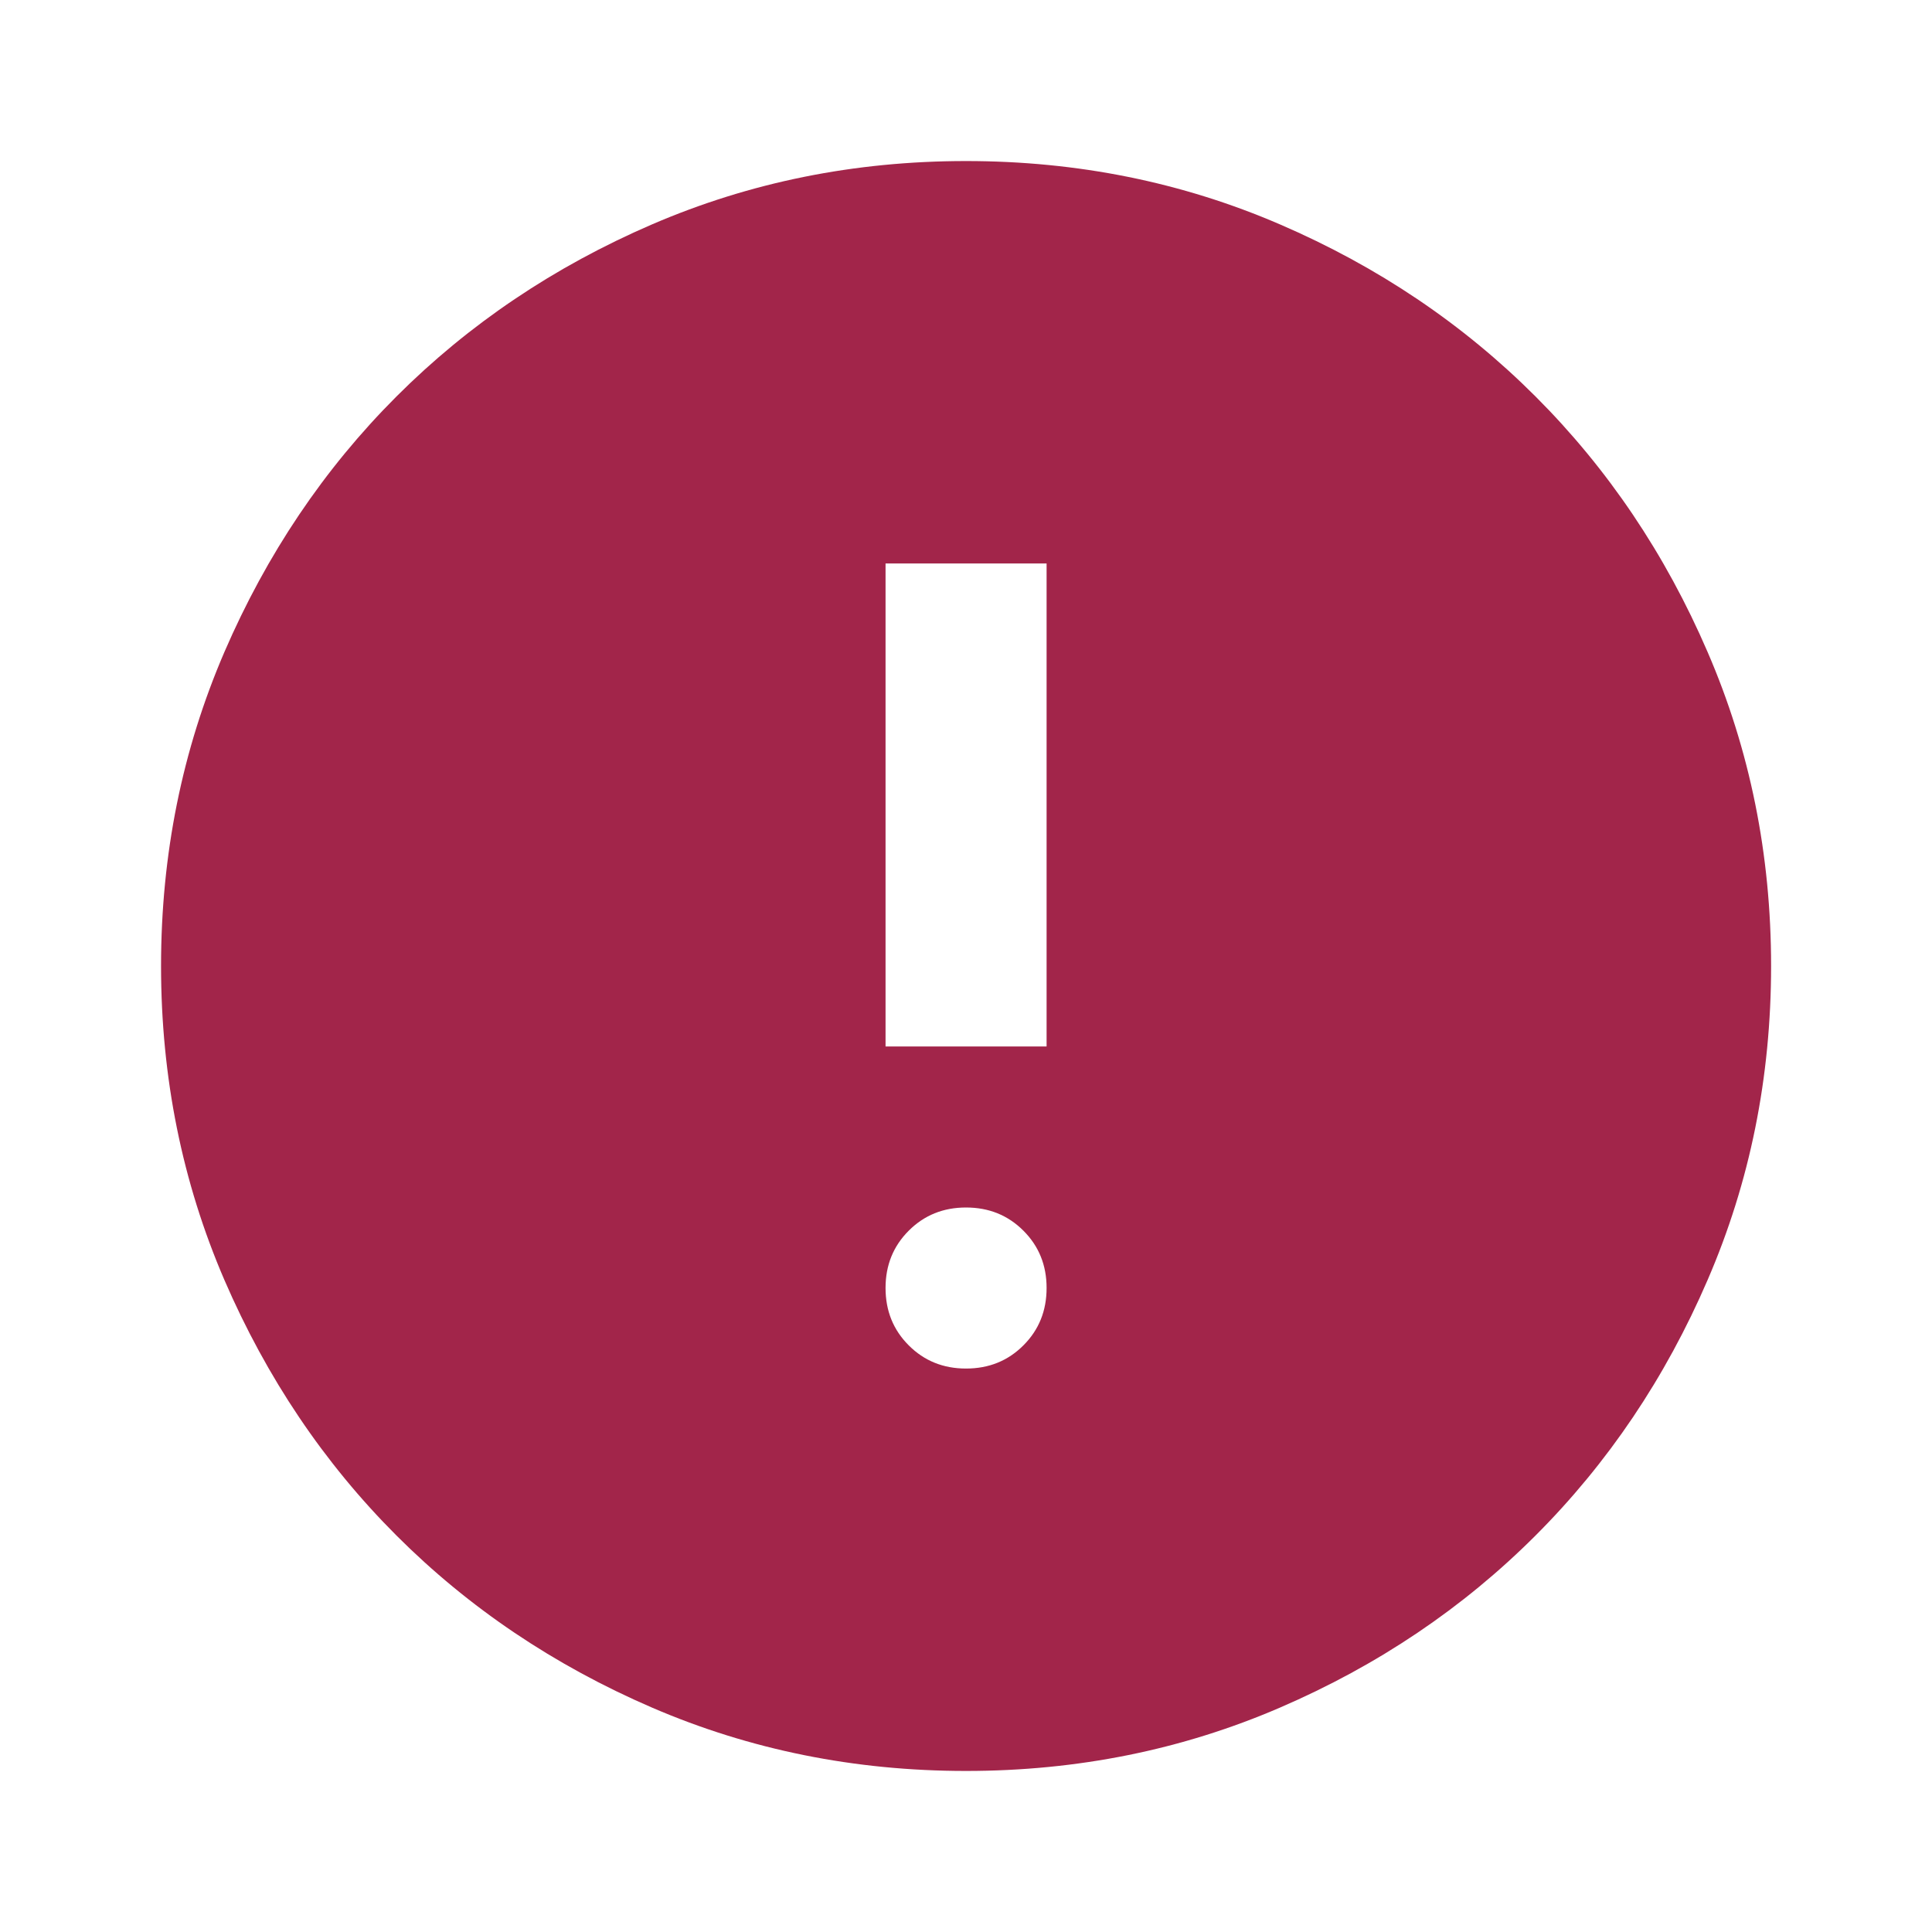
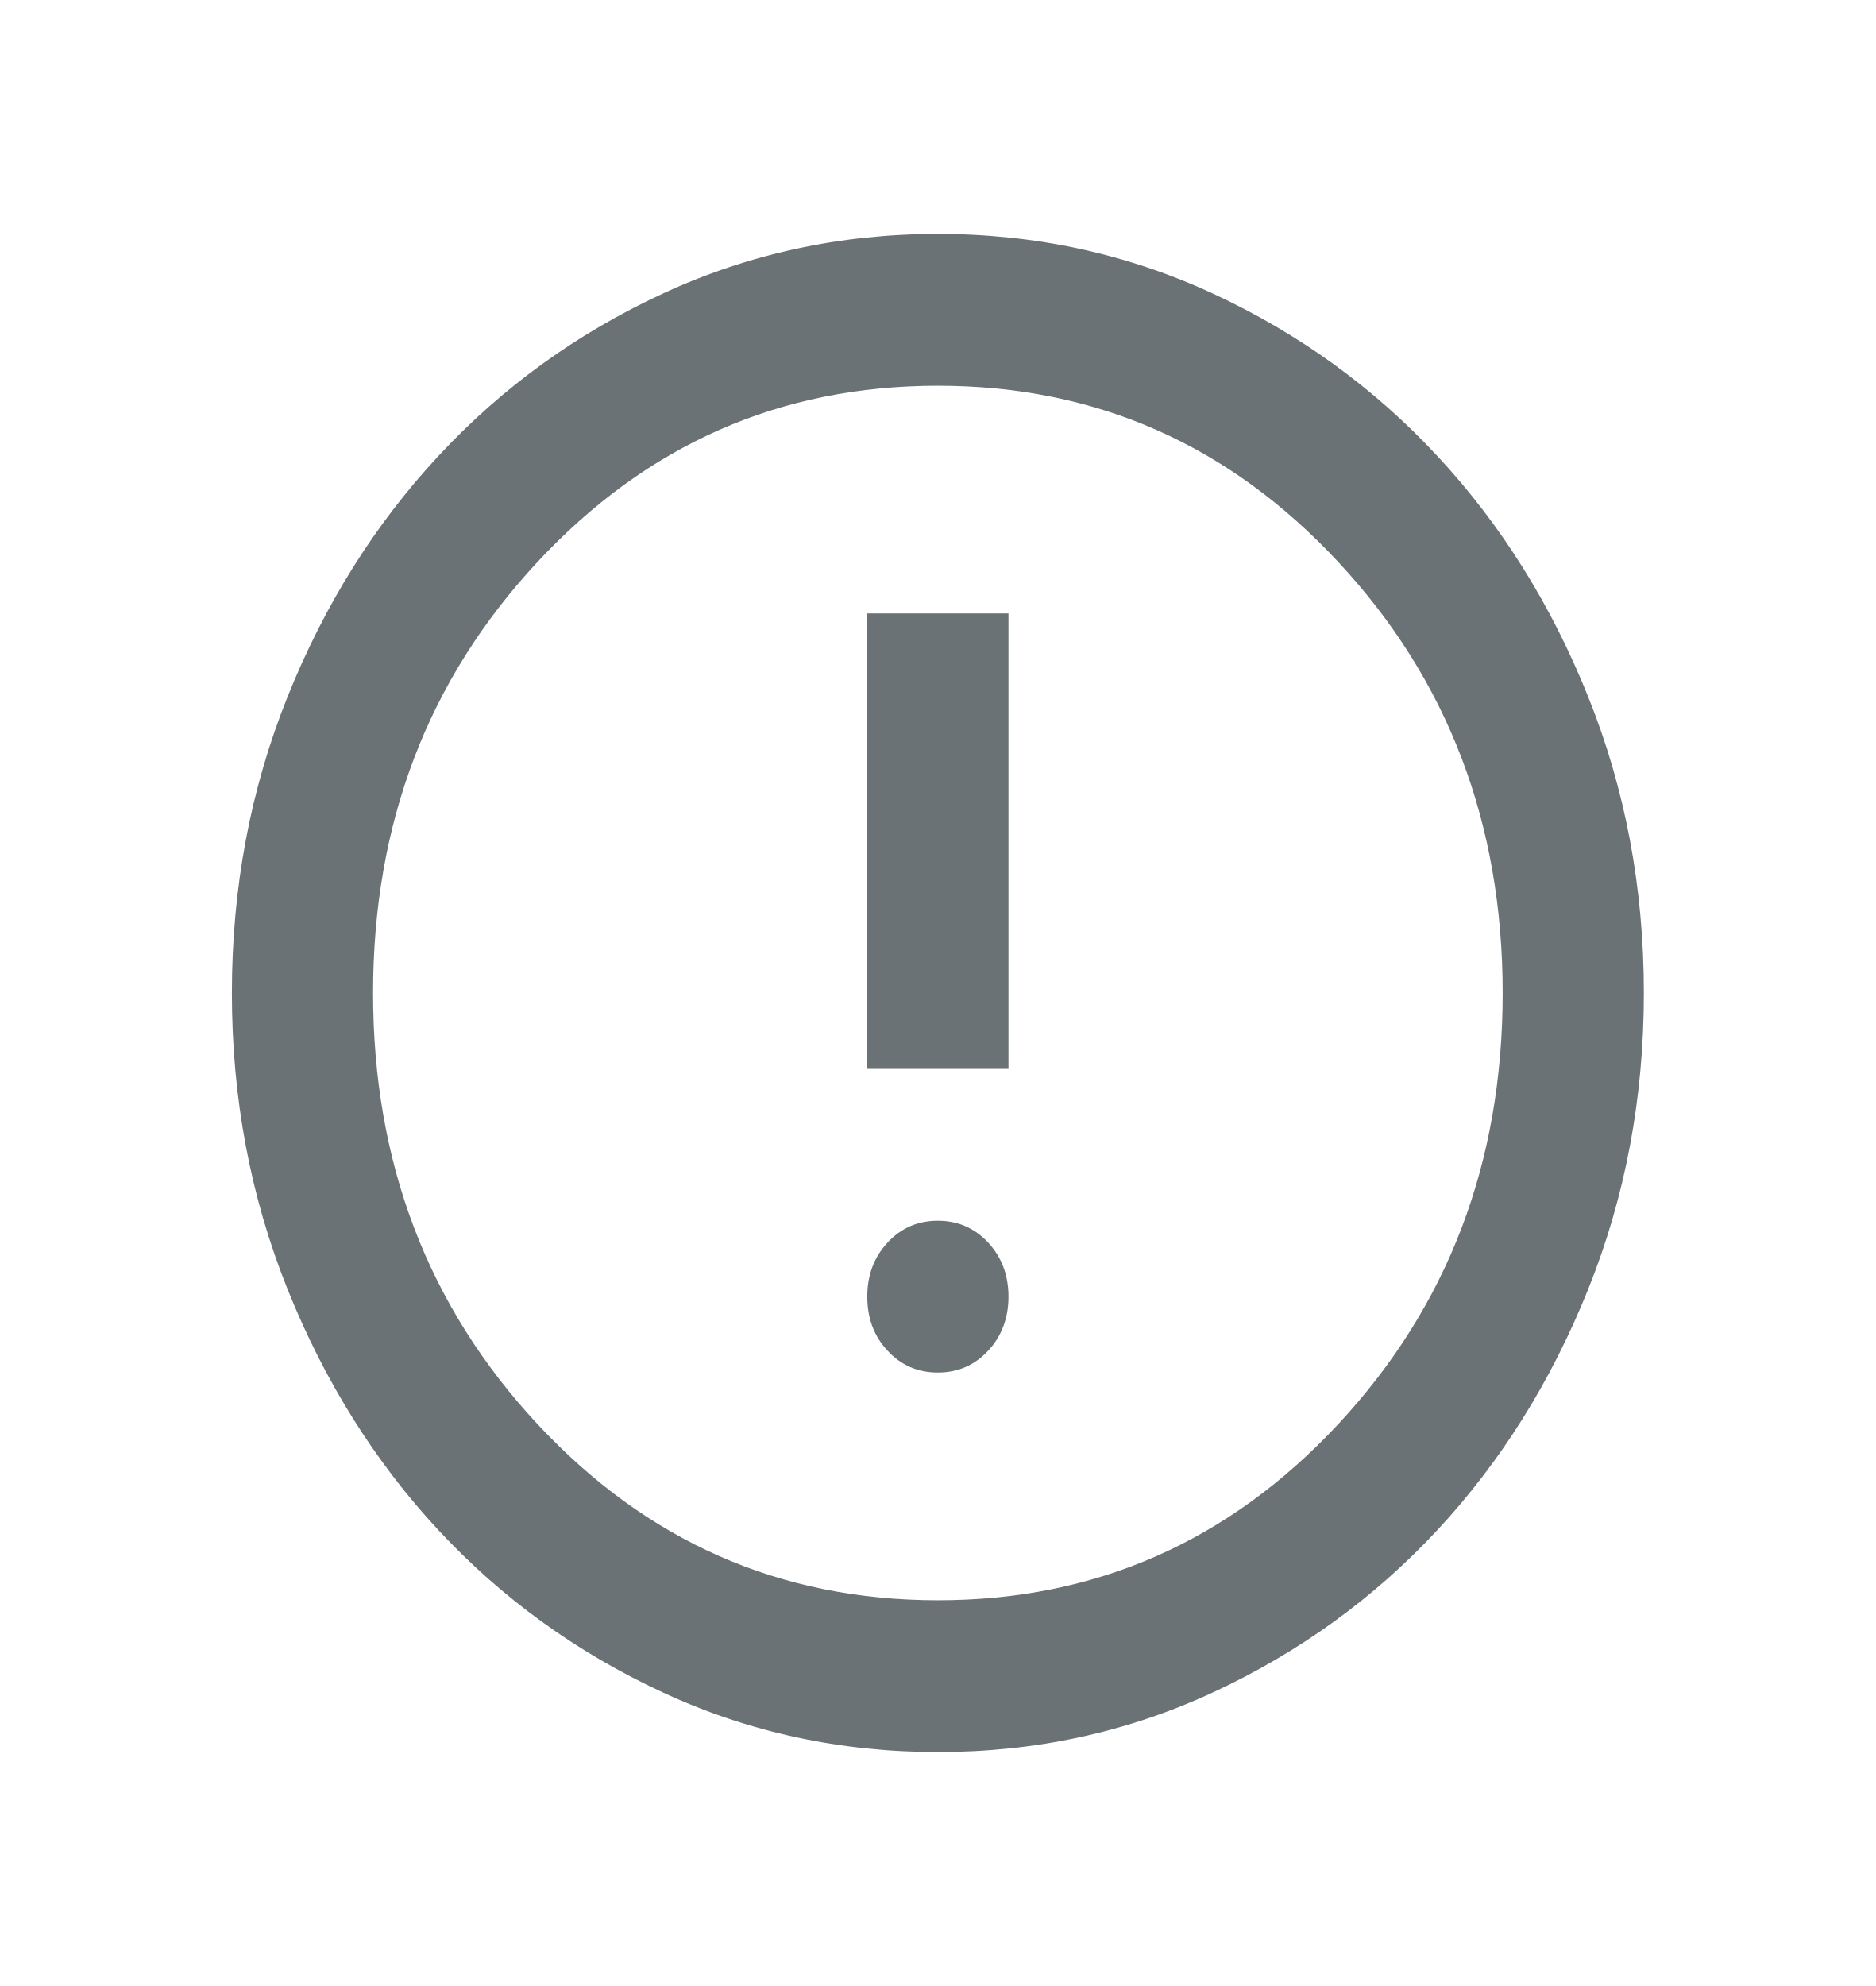
- <svg xmlns="http://www.w3.org/2000/svg" width="14" height="14" viewBox="0 0 14 14" fill="none">
+ <svg xmlns="http://www.w3.org/2000/svg" width="17" height="18" viewBox="0 0 17 18" fill="none">
  <g id="error">
-     <path id="icon" d="M7 9.917C7.166 9.917 7.304 9.861 7.416 9.749C7.528 9.637 7.584 9.499 7.584 9.333C7.584 9.168 7.528 9.03 7.416 8.918C7.304 8.806 7.166 8.75 7 8.75C6.835 8.75 6.697 8.806 6.585 8.918C6.473 9.03 6.417 9.168 6.417 9.333C6.417 9.499 6.473 9.637 6.585 9.749C6.697 9.861 6.835 9.917 7 9.917ZM6.417 7.583H7.584V4.083H6.417V7.583ZM7 12.833C6.193 12.833 5.435 12.68 4.725 12.374C4.016 12.068 3.398 11.652 2.873 11.127C2.348 10.602 1.933 9.985 1.626 9.275C1.32 8.565 1.167 7.807 1.167 7C1.167 6.193 1.32 5.435 1.626 4.725C1.933 4.015 2.348 3.398 2.873 2.873C3.398 2.348 4.016 1.932 4.725 1.626C5.435 1.32 6.193 1.167 7 1.167C7.807 1.167 8.566 1.32 9.275 1.626C9.985 1.932 10.602 2.348 11.127 2.873C11.652 3.398 12.068 4.015 12.374 4.725C12.681 5.435 12.834 6.193 12.834 7C12.834 7.807 12.681 8.565 12.374 9.275C12.068 9.985 11.652 10.602 11.127 11.127C10.602 11.652 9.985 12.068 9.275 12.374C8.566 12.68 7.807 12.833 7 12.833Z" fill="#A2254A" />
+     <mask id="mask0_2136_10644" style="mask-type:alpha" maskUnits="userSpaceOnUse" x="0" y="0" width="17" height="18">
+       <rect id="Bounding box" x="0.82" y="0.744" width="15.36" height="16.512" fill="#D9D9D9" />
+     </mask>
+     <g mask="url(#mask0_2136_10644)">
+       <path id="error_2" d="M8.502 12.44C8.683 12.44 8.835 12.374 8.958 12.242C9.08 12.111 9.142 11.947 9.142 11.752C9.142 11.557 9.08 11.394 8.958 11.262C8.835 11.13 8.683 11.064 8.502 11.064C8.32 11.064 8.168 11.13 8.046 11.262C7.923 11.394 7.862 11.557 7.862 11.752C7.862 11.947 7.923 12.111 8.046 12.242C8.168 12.374 8.32 12.44 8.502 12.44ZM7.862 9.688H9.142V5.56H7.862V9.688ZM8.502 15.88C7.616 15.88 6.784 15.7 6.006 15.338C5.227 14.977 4.55 14.487 3.974 13.868C3.398 13.248 2.942 12.52 2.606 11.683C2.27 10.846 2.102 9.952 2.102 9C2.102 8.048 2.27 7.154 2.606 6.317C2.942 5.48 3.398 4.752 3.974 4.133C4.55 3.513 5.227 3.023 6.006 2.662C6.784 2.301 7.616 2.12 8.502 2.12C9.387 2.12 10.219 2.301 10.998 2.662C11.776 3.023 12.454 3.513 13.03 4.133C13.606 4.752 14.062 5.48 14.398 6.317C14.734 7.154 14.902 8.048 14.902 9C14.902 9.952 14.734 10.846 14.398 11.683C14.062 12.52 13.606 13.248 13.03 13.868C12.454 14.487 11.776 14.977 10.998 15.338C10.219 15.7 9.387 15.88 8.502 15.88ZM8.502 14.504C9.931 14.504 11.142 13.971 12.134 12.905C13.126 11.838 13.622 10.537 13.622 9C13.622 7.464 13.126 6.162 12.134 5.096C11.142 4.029 9.931 3.496 8.502 3.496C7.072 3.496 5.862 4.029 4.87 5.096C3.878 6.162 3.382 7.464 3.382 9C3.382 10.537 3.878 11.838 4.87 12.905C5.862 13.971 7.072 14.504 8.502 14.504Z" fill="#6B7276" />
+     </g>
  </g>
</svg>
